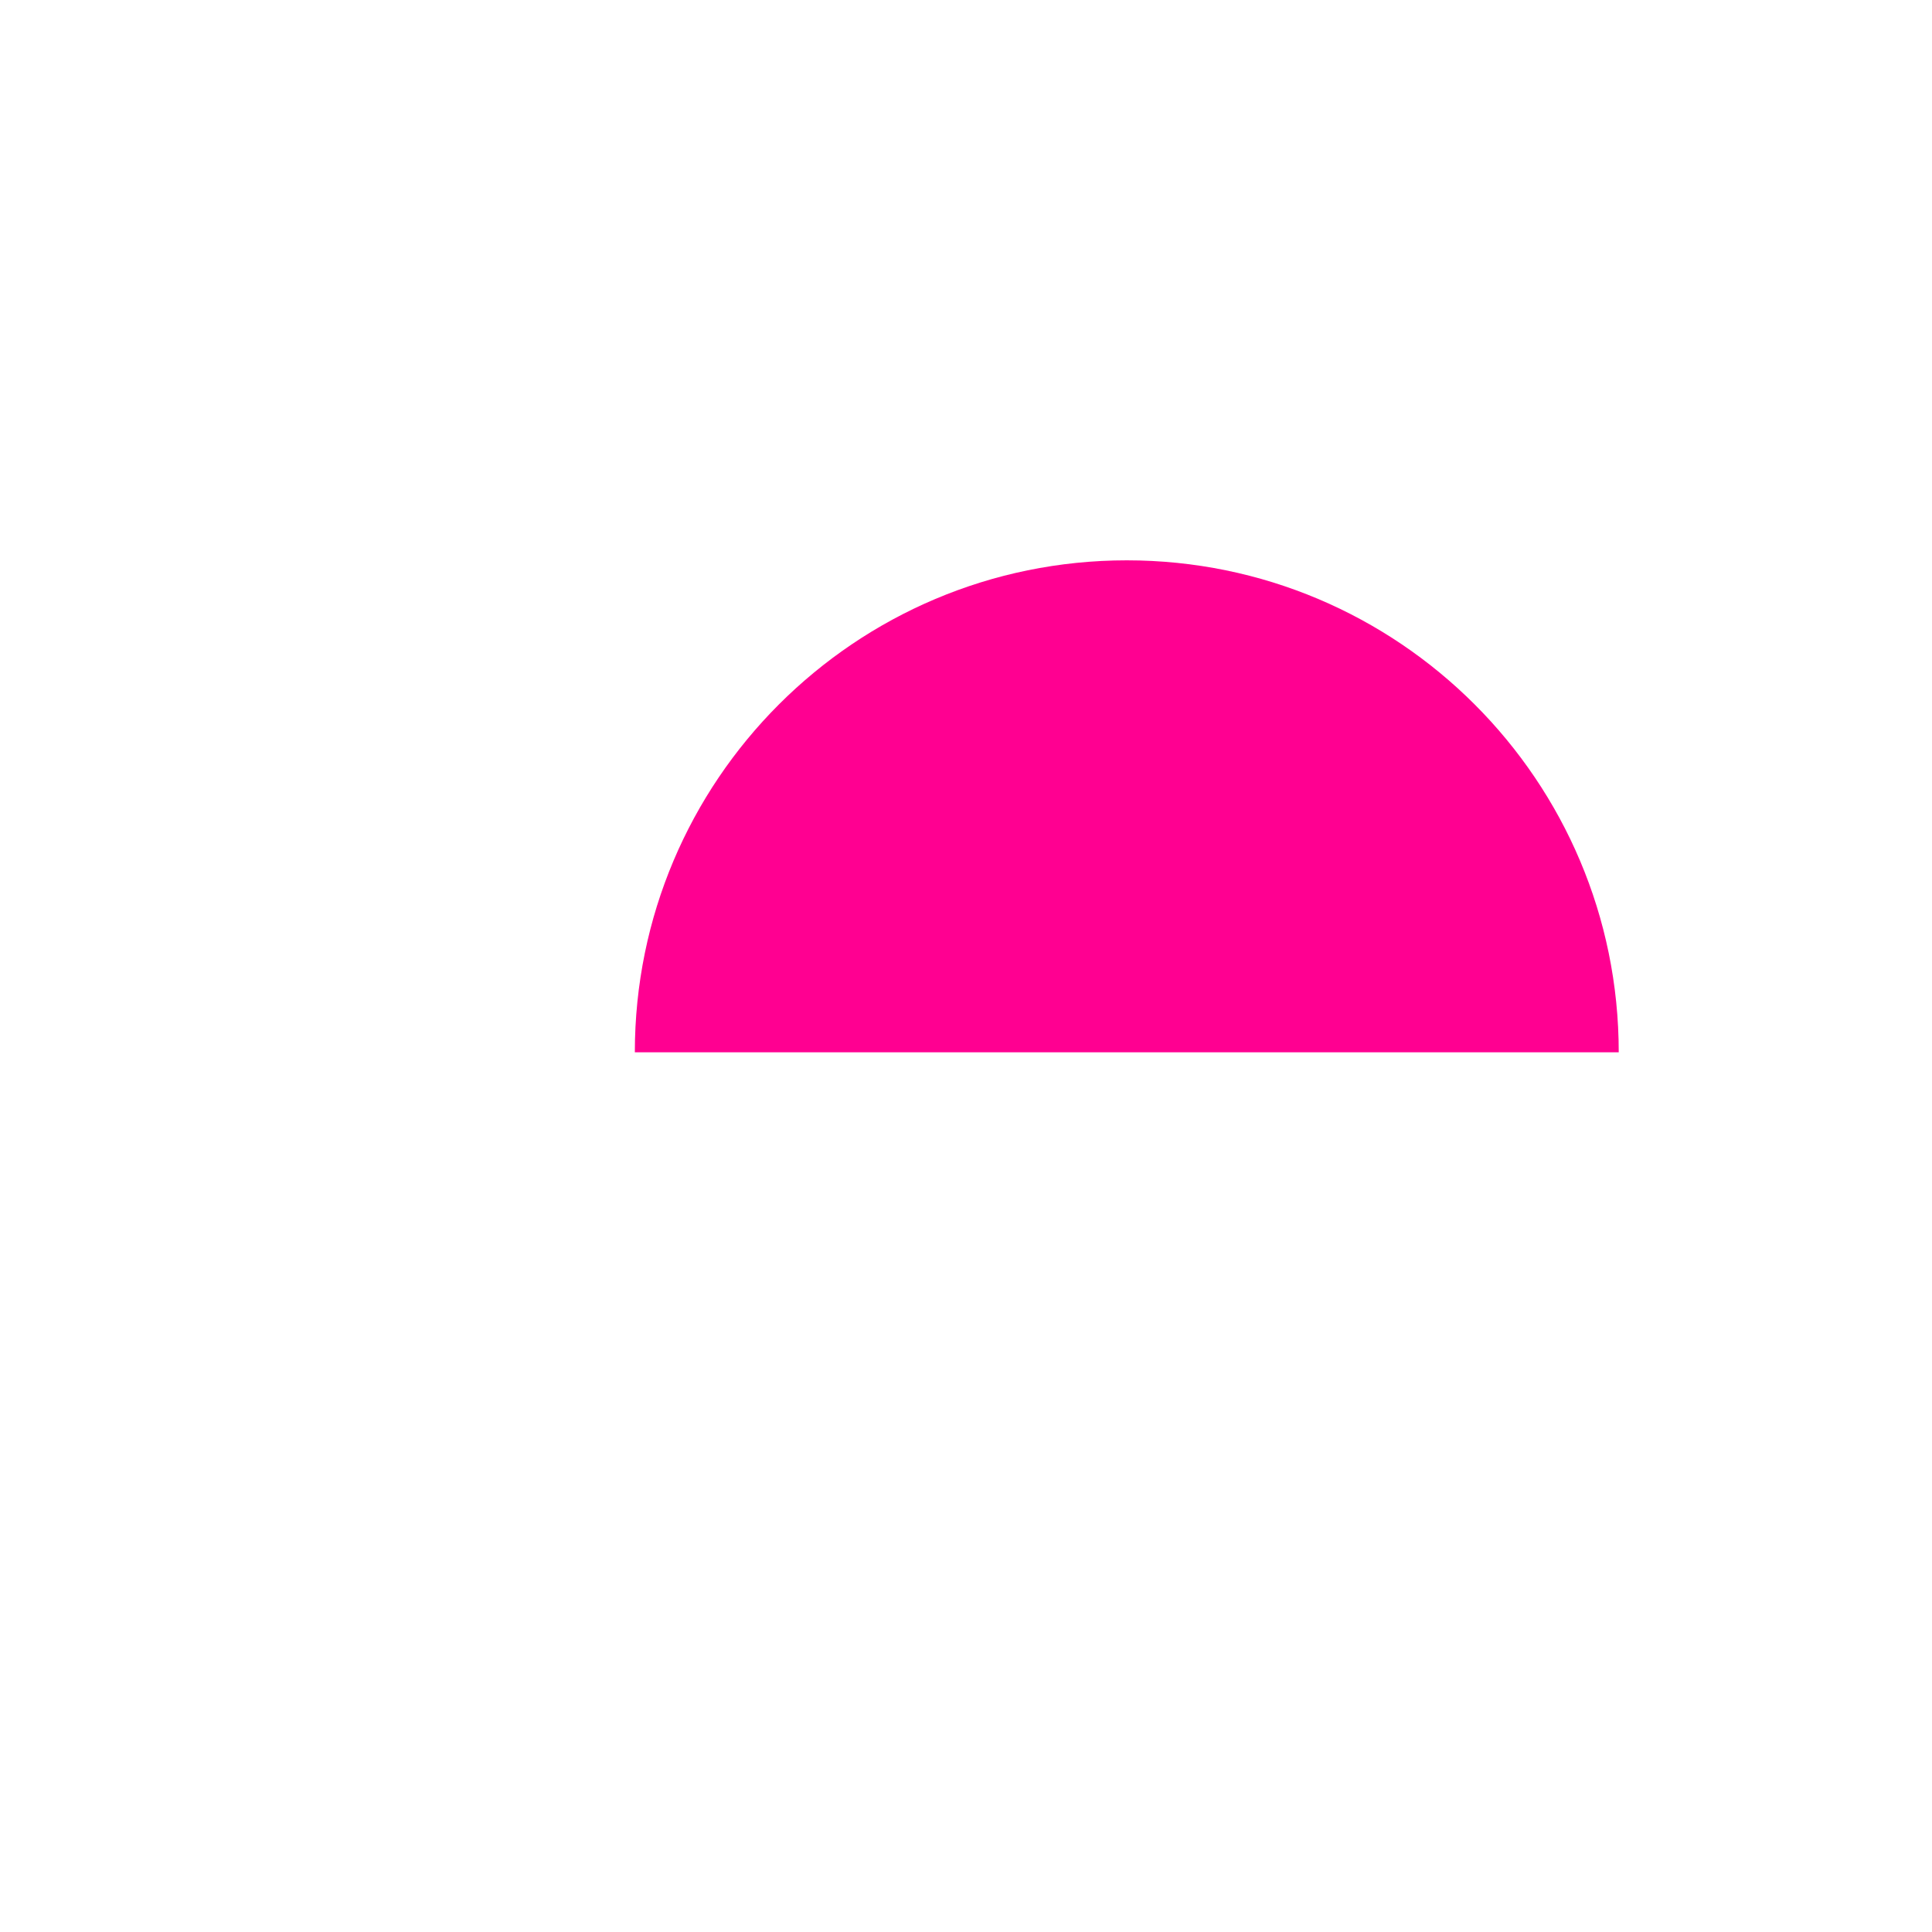
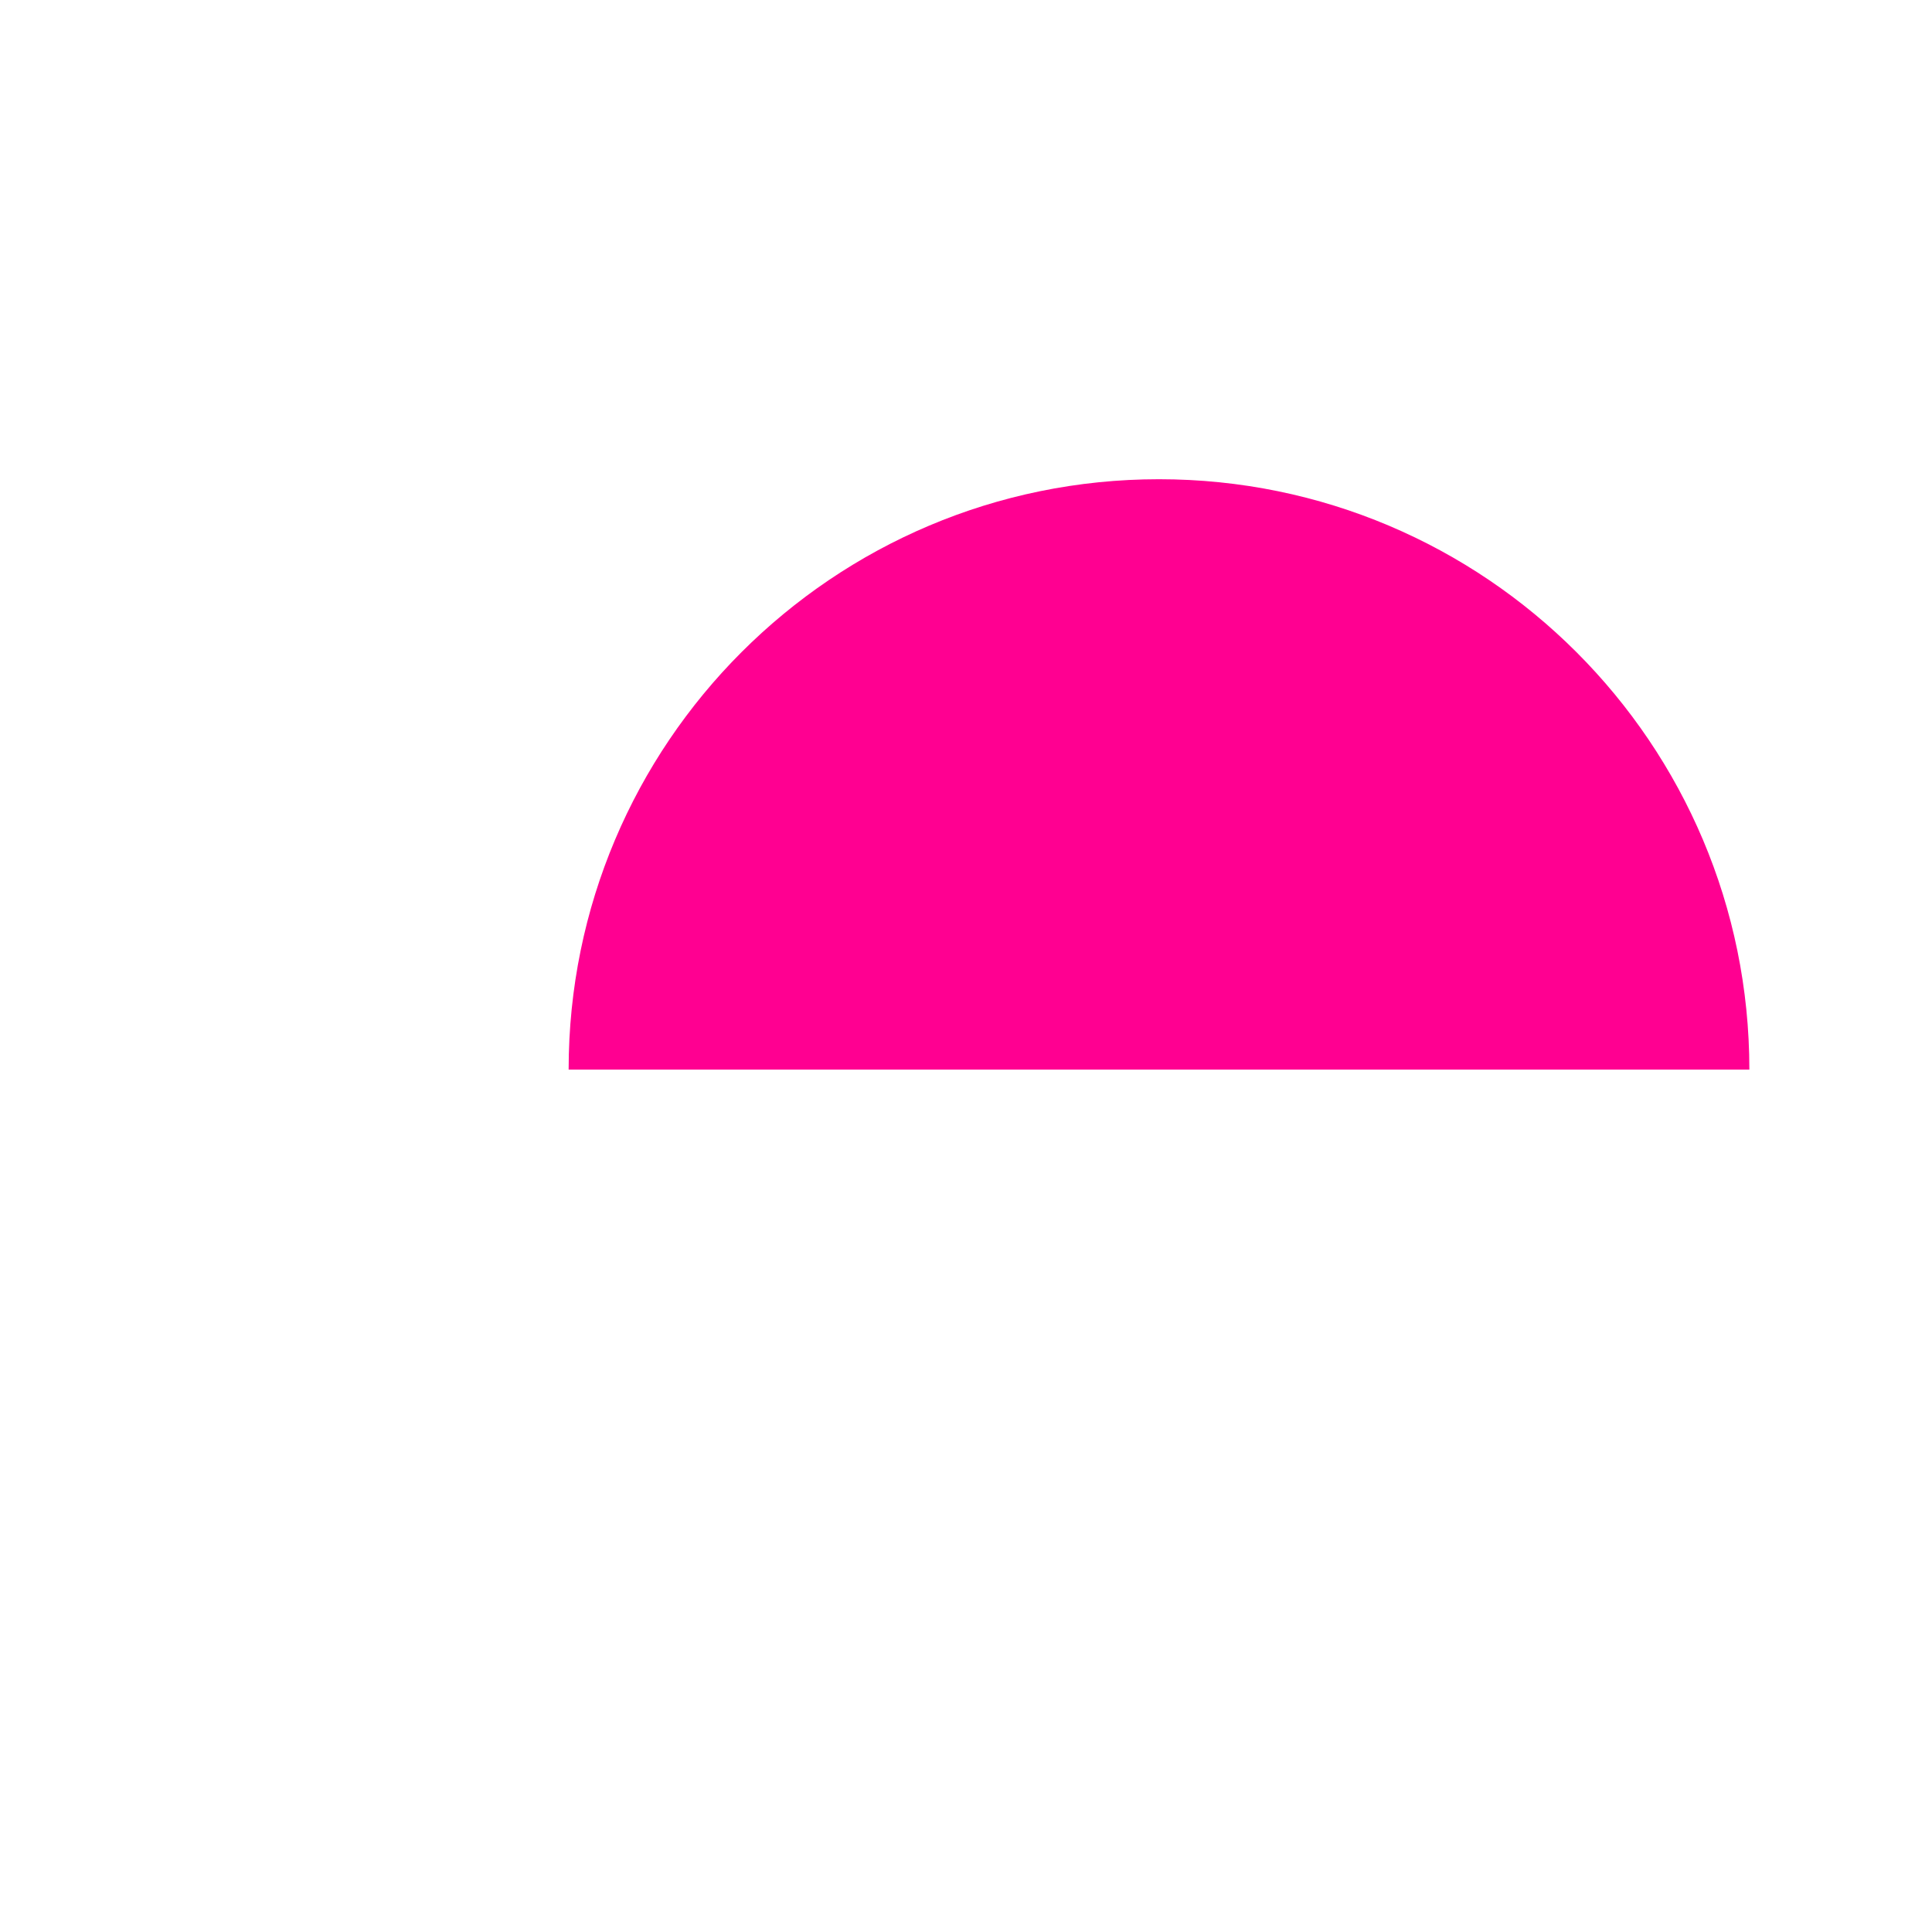
<svg xmlns="http://www.w3.org/2000/svg" width="839" height="839" viewBox="0 0 839 839" fill="none">
-   <g transform="translate(0 0) scale(0.8193)">
+   <g transform="translate(-83.9 -83.9) scale(0.9832)">
    <path d="M597.245 297C453.234 297 336.491 413.744 336.491 557.755L858 557.755C858 413.744 741.256 297 597.245 297Z" fill="#FF0091" />
  </g>
</svg>
